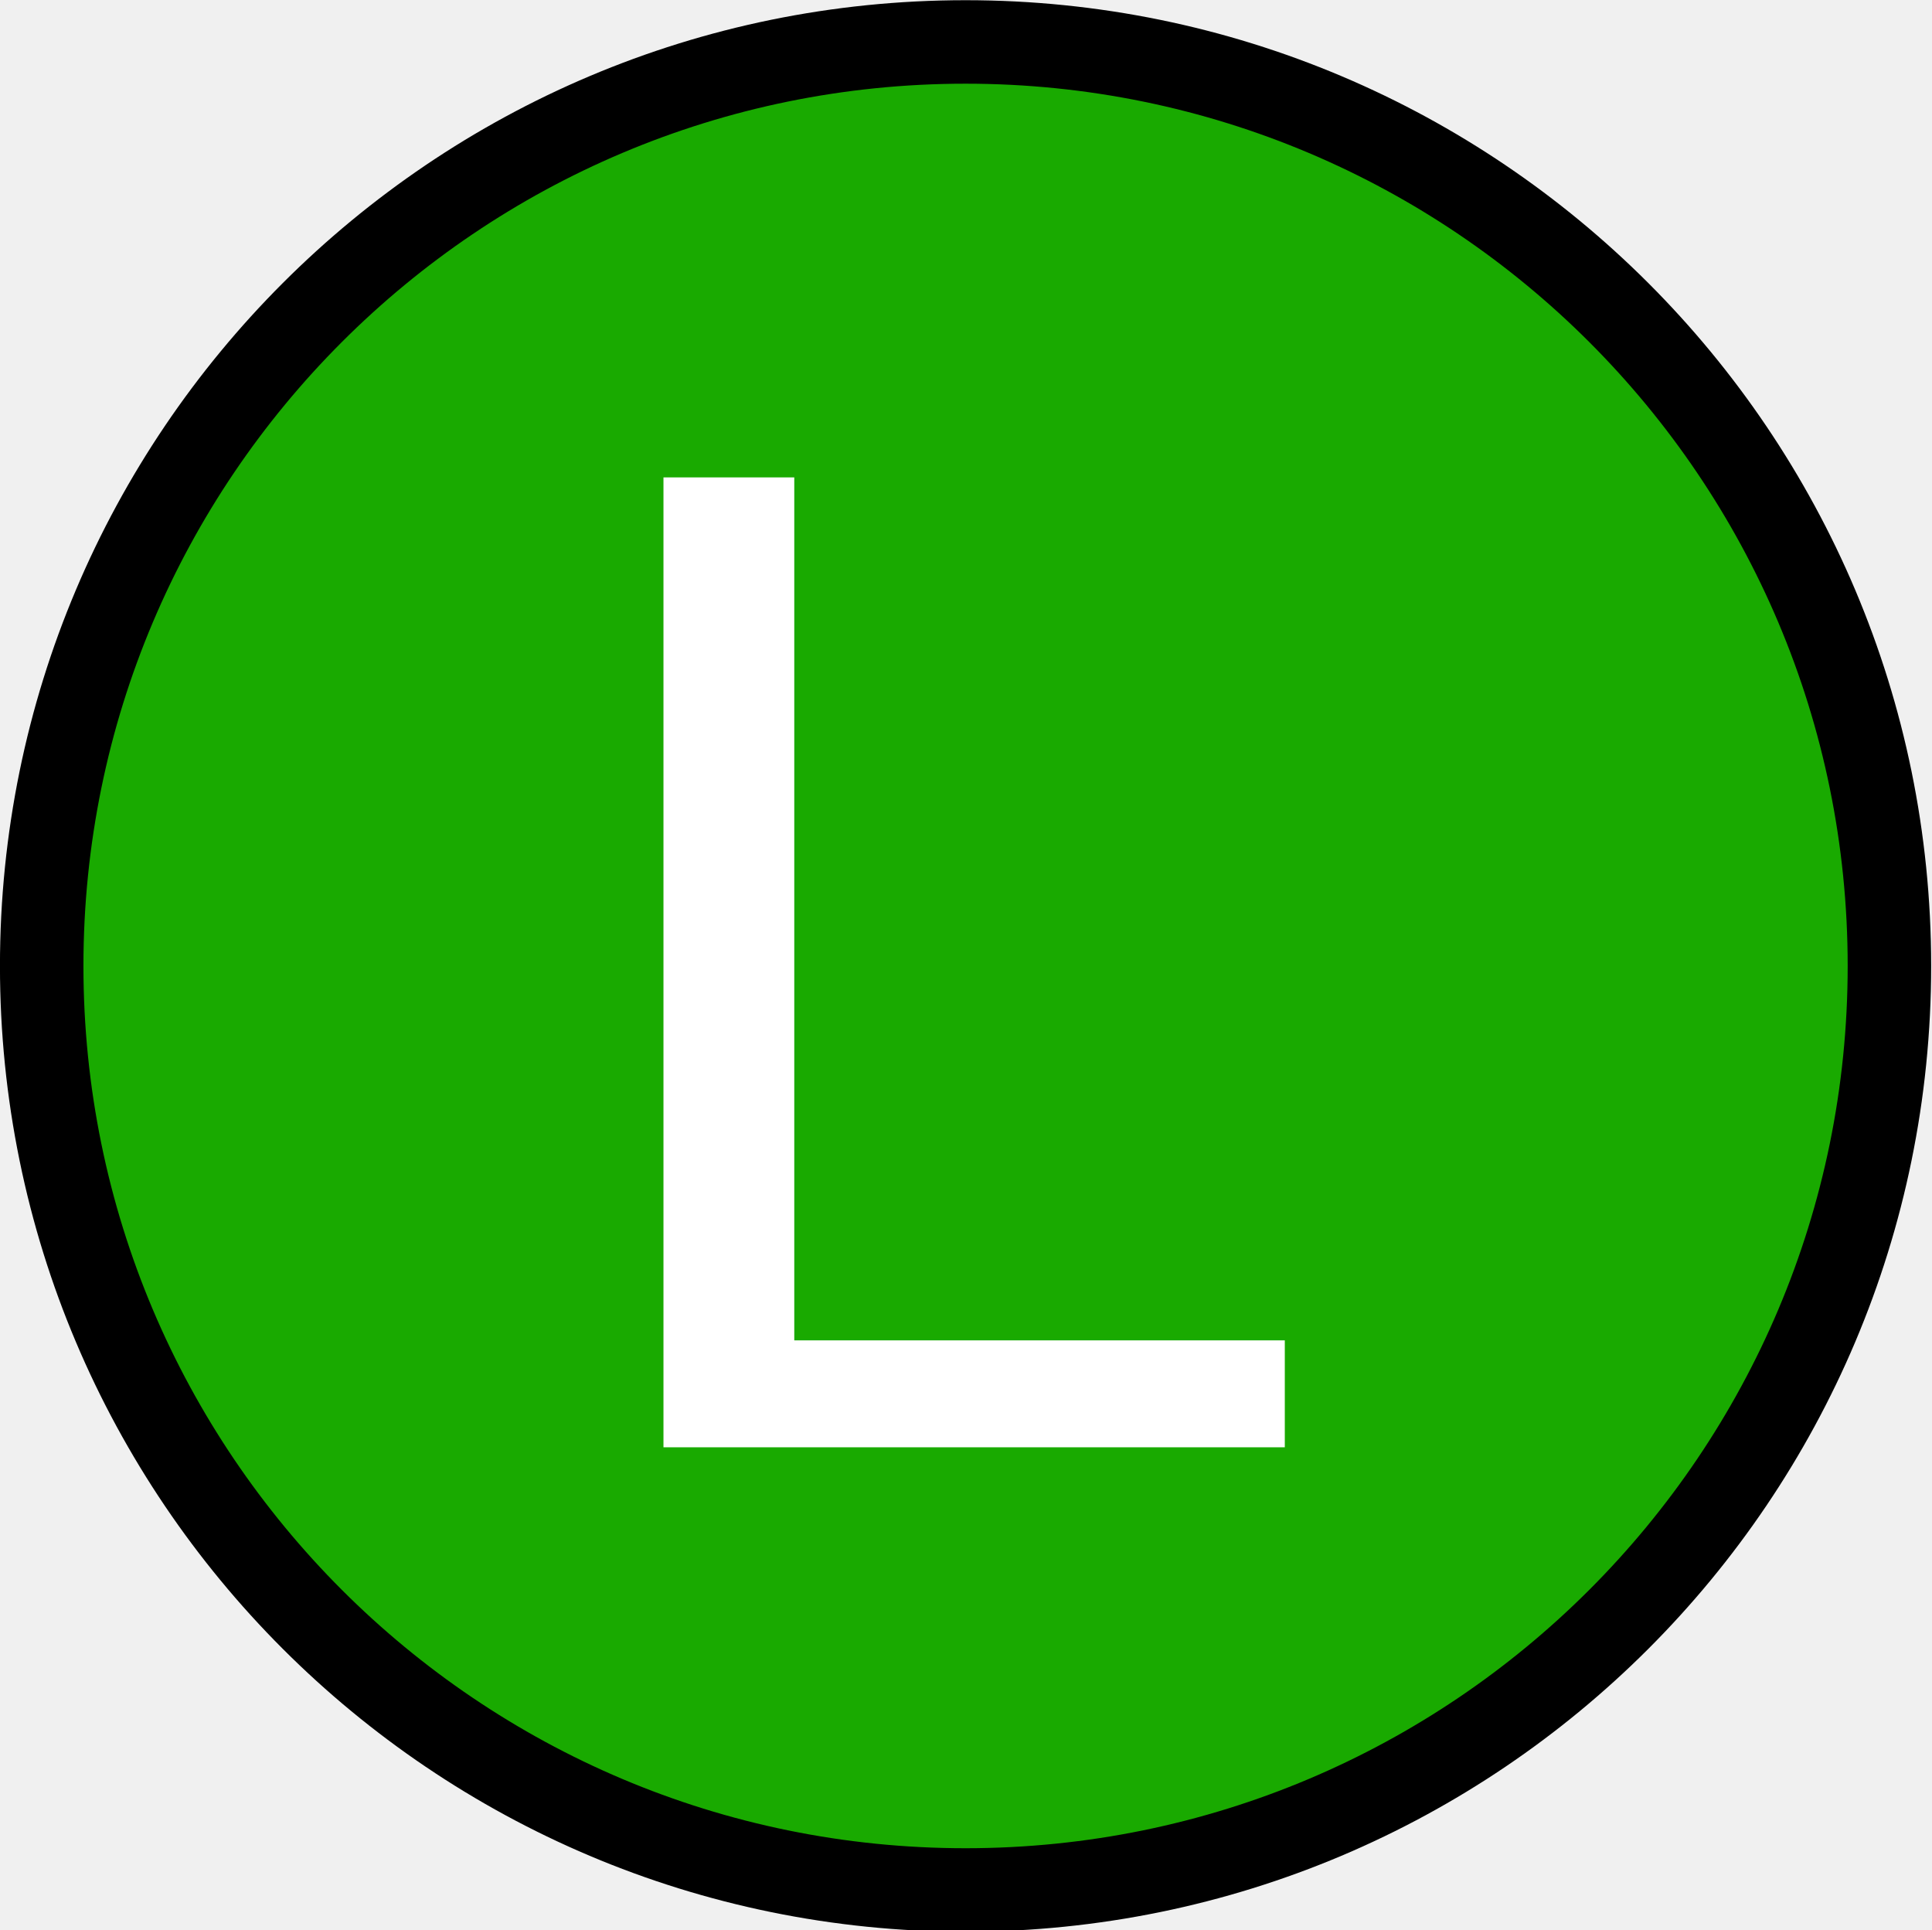
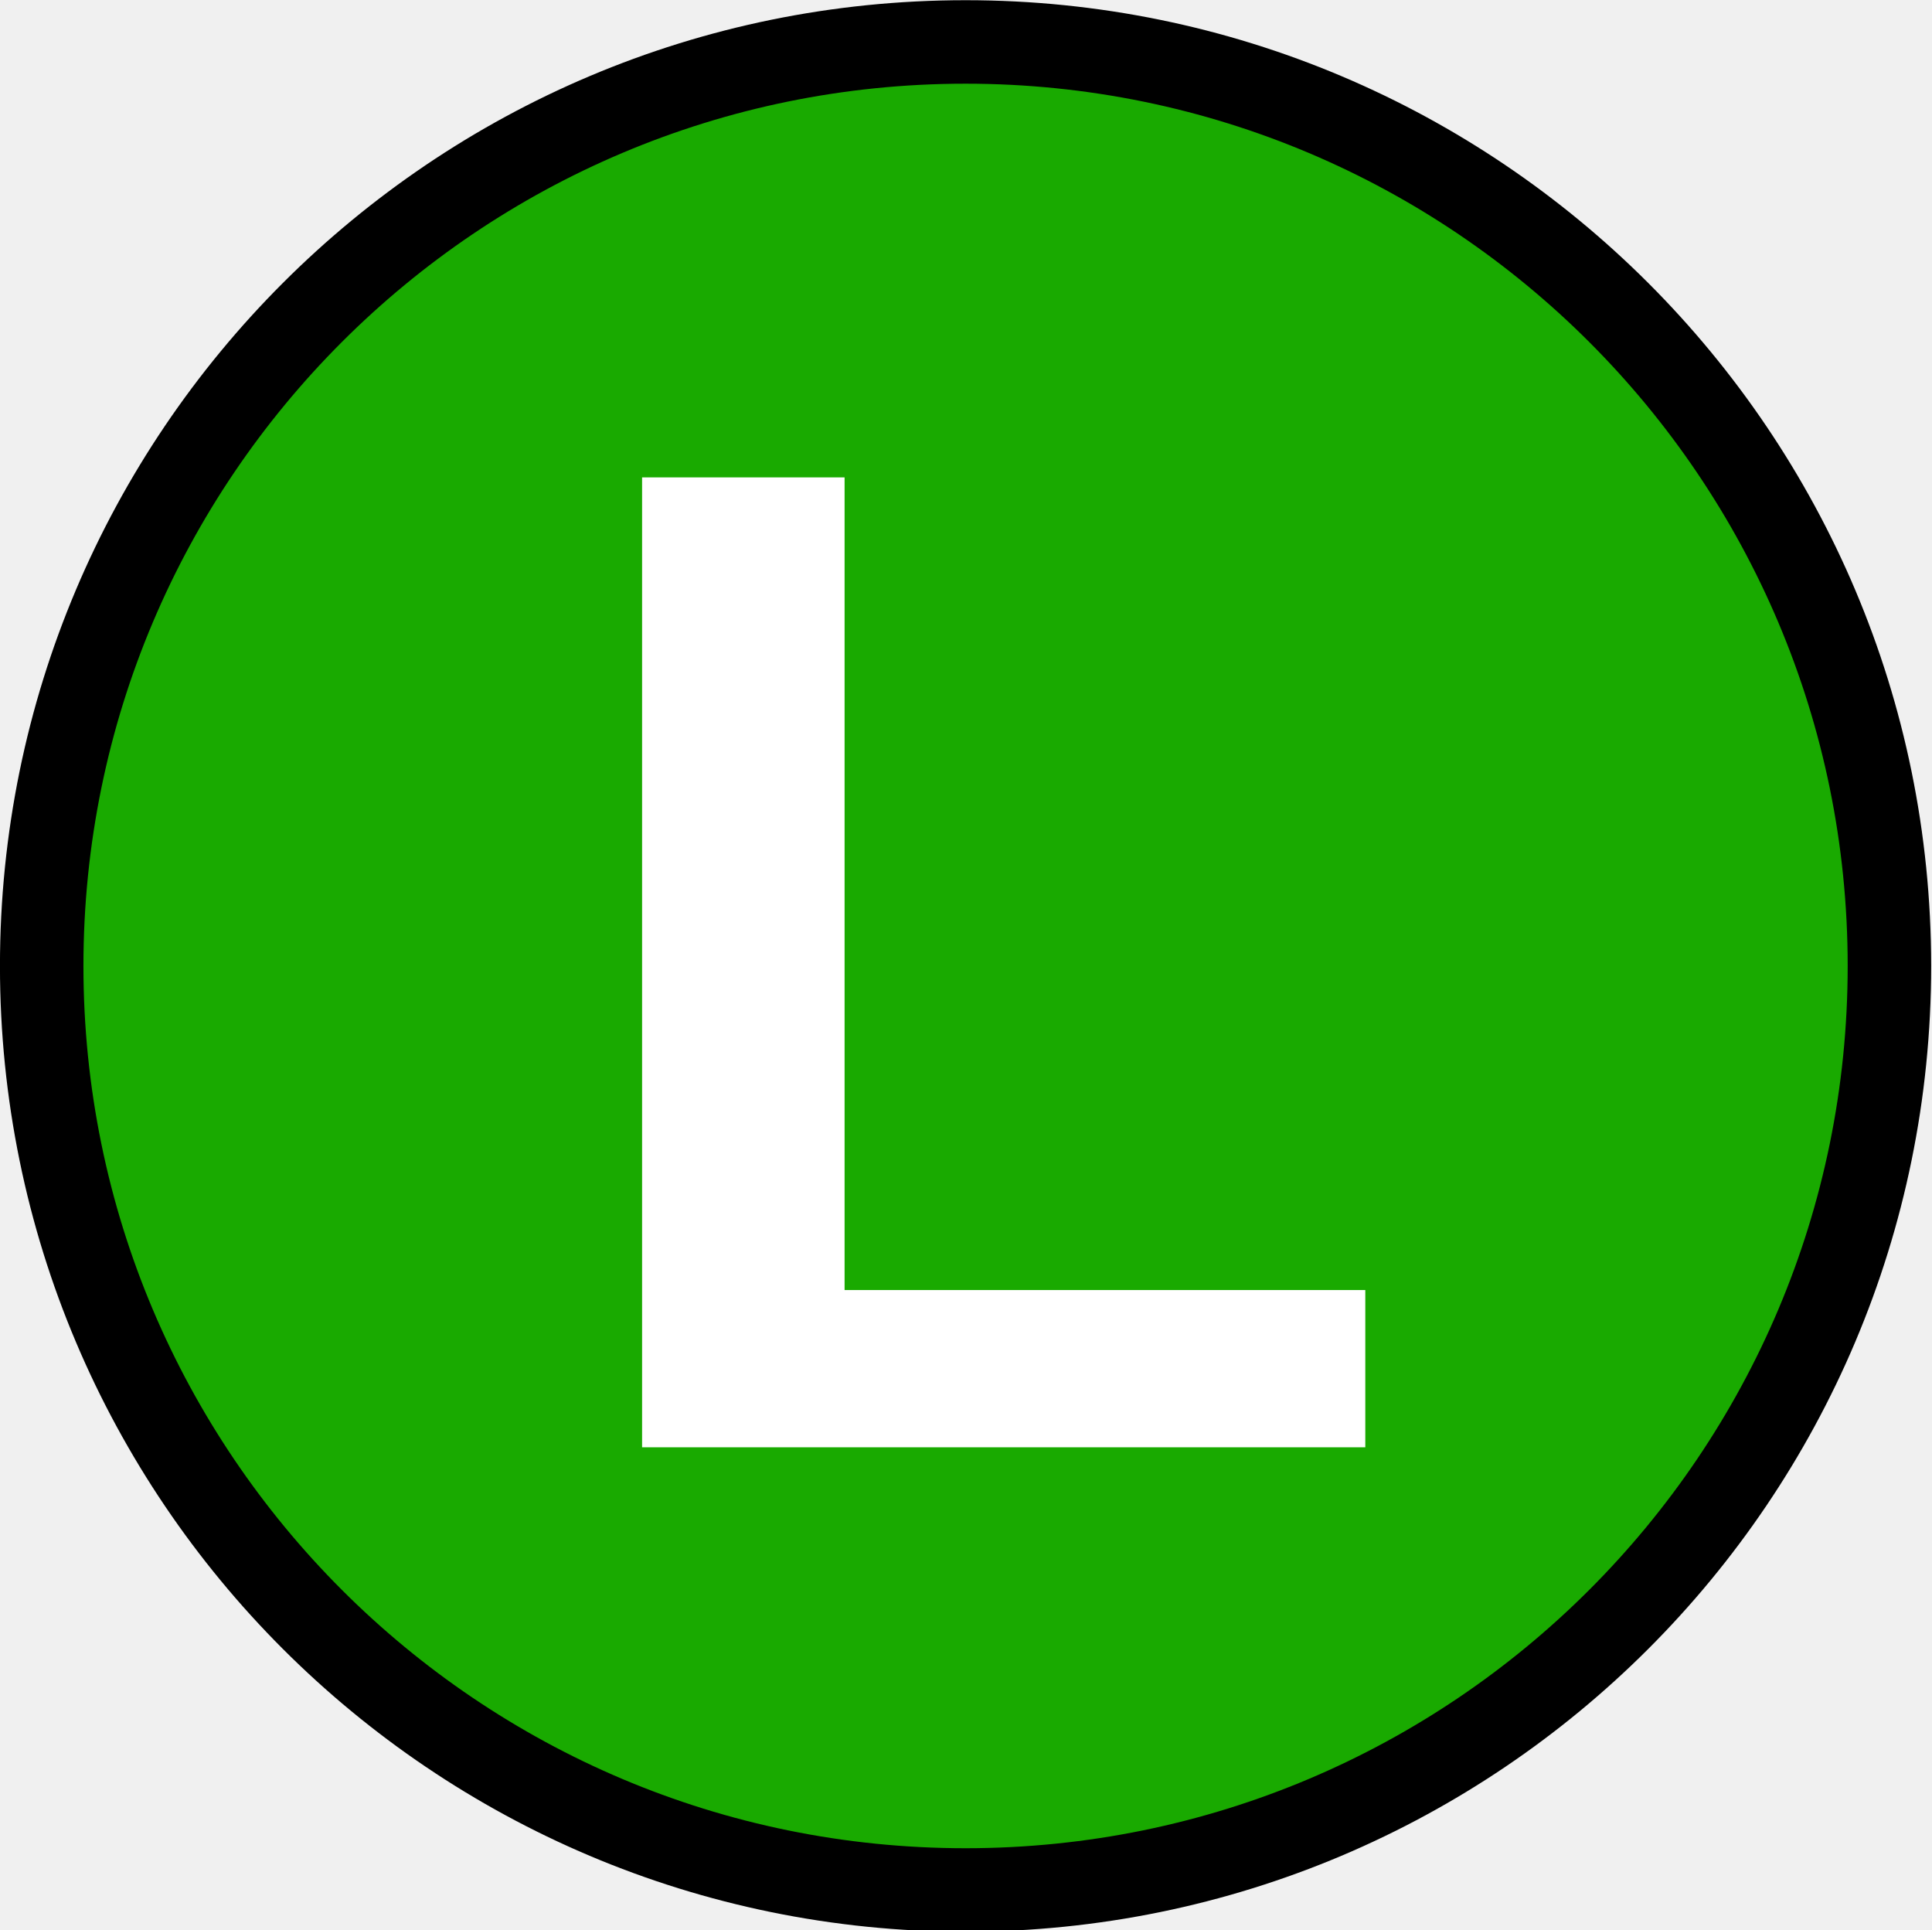
<svg xmlns="http://www.w3.org/2000/svg" height="100%" viewBox="0 0 24.001 23.969" width="100%" version="1.1" id="svg2">
  <defs id="defs13" />
  <g id="icon">
    <path d="m23.472,11.998a11.477,11.477,0,0,1,-22.954,0,11.477,11.477,0,1,1,22.954,0z" stroke="#000" stroke-miterlimit="4" stroke-dasharray="none" stroke-width="1.037" fill="#00F" id="path7" style="fill:#19aa00;fill-opacity:1" />
  </g>
  <text xml:space="preserve" style="font-style:normal;font-weight:normal;font-size:40px;line-height:125%;font-family:sans-serif;letter-spacing:0px;word-spacing:0px;fill:#000000;fill-opacity:1;stroke:none;stroke-width:1px;stroke-linecap:butt;stroke-linejoin:miter;stroke-opacity:1" x="6.805" y="17.977" id="text4141">
-     <tspan id="tspan4143" x="6.805" y="17.977" style="font-style:normal;font-variant:normal;font-weight:normal;font-stretch:normal;font-size:17.5px;font-family:Arial;-inkscape-font-specification:Arial;fill:#ffffff;fill-opacity:1">L</tspan>
+     <tspan id="tspan4143" x="6.805" y="17.977" style="font-style:normal;font-variant:normal;font-weight:bold;font-stretch:normal;font-size:17.5px;font-family:Arial;-inkscape-font-specification:'Arial Bold';fill:#ffffff;fill-opacity:1">L</tspan>
  </text>
</svg>
